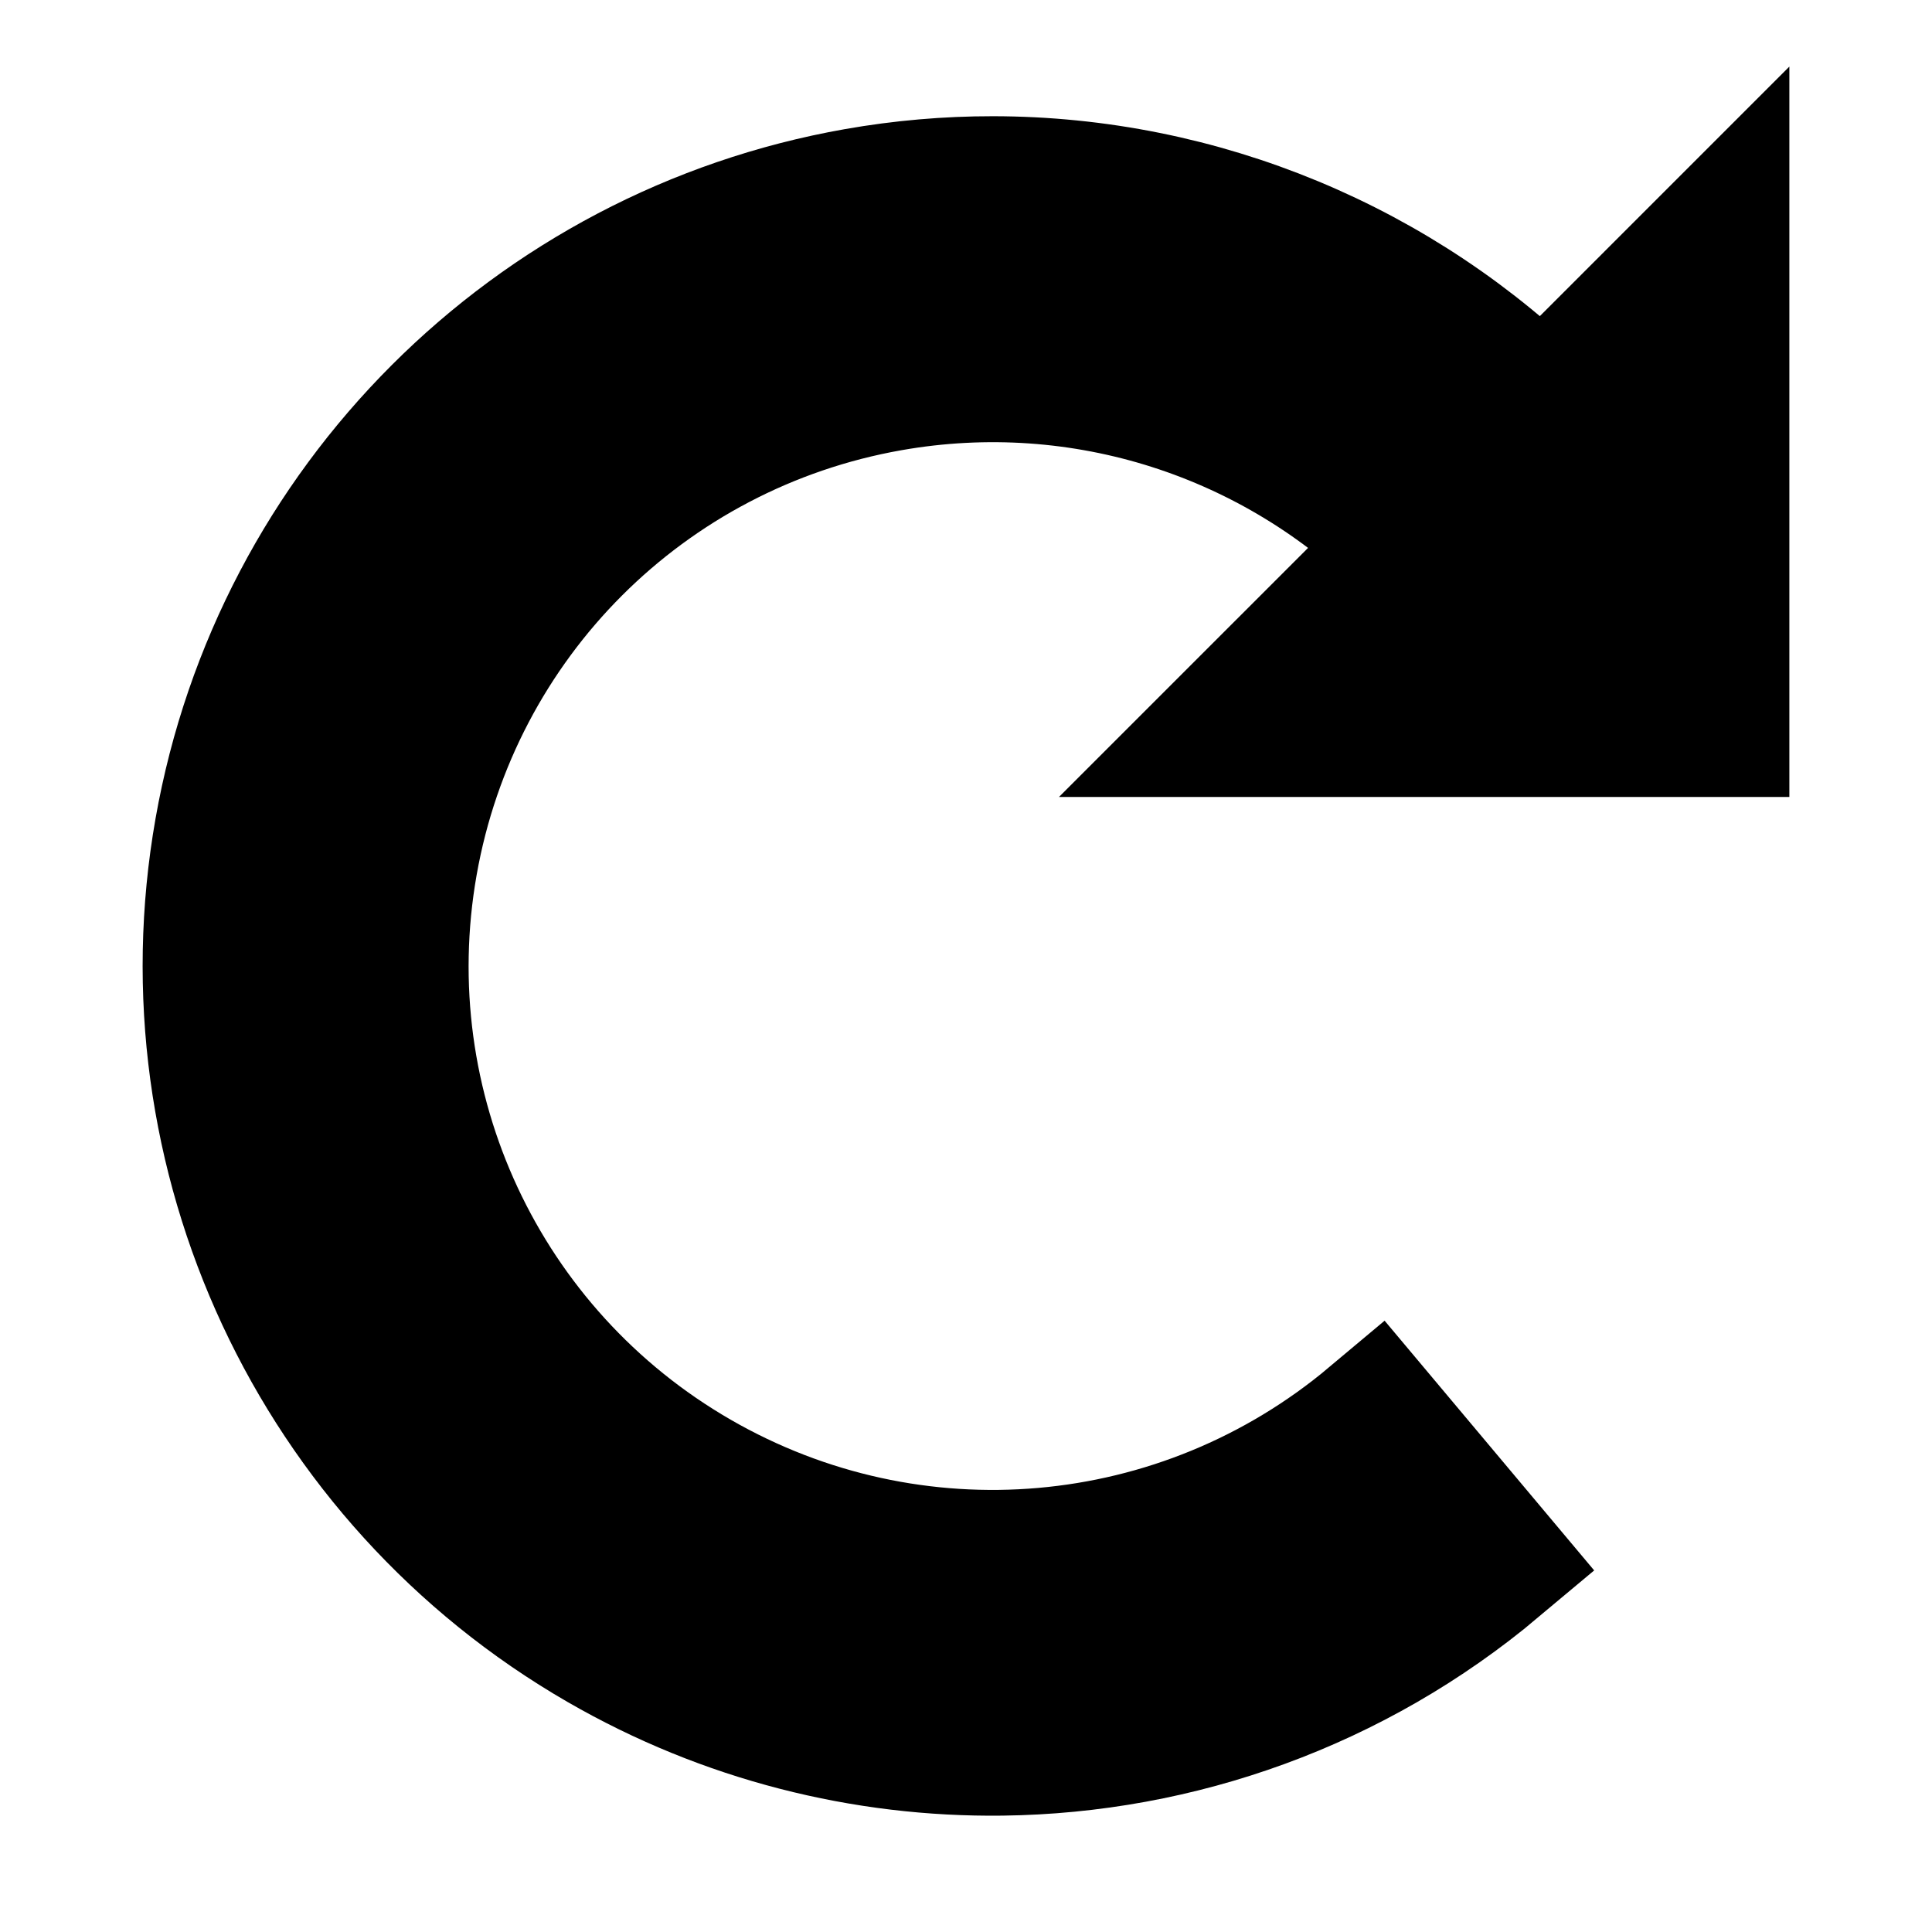
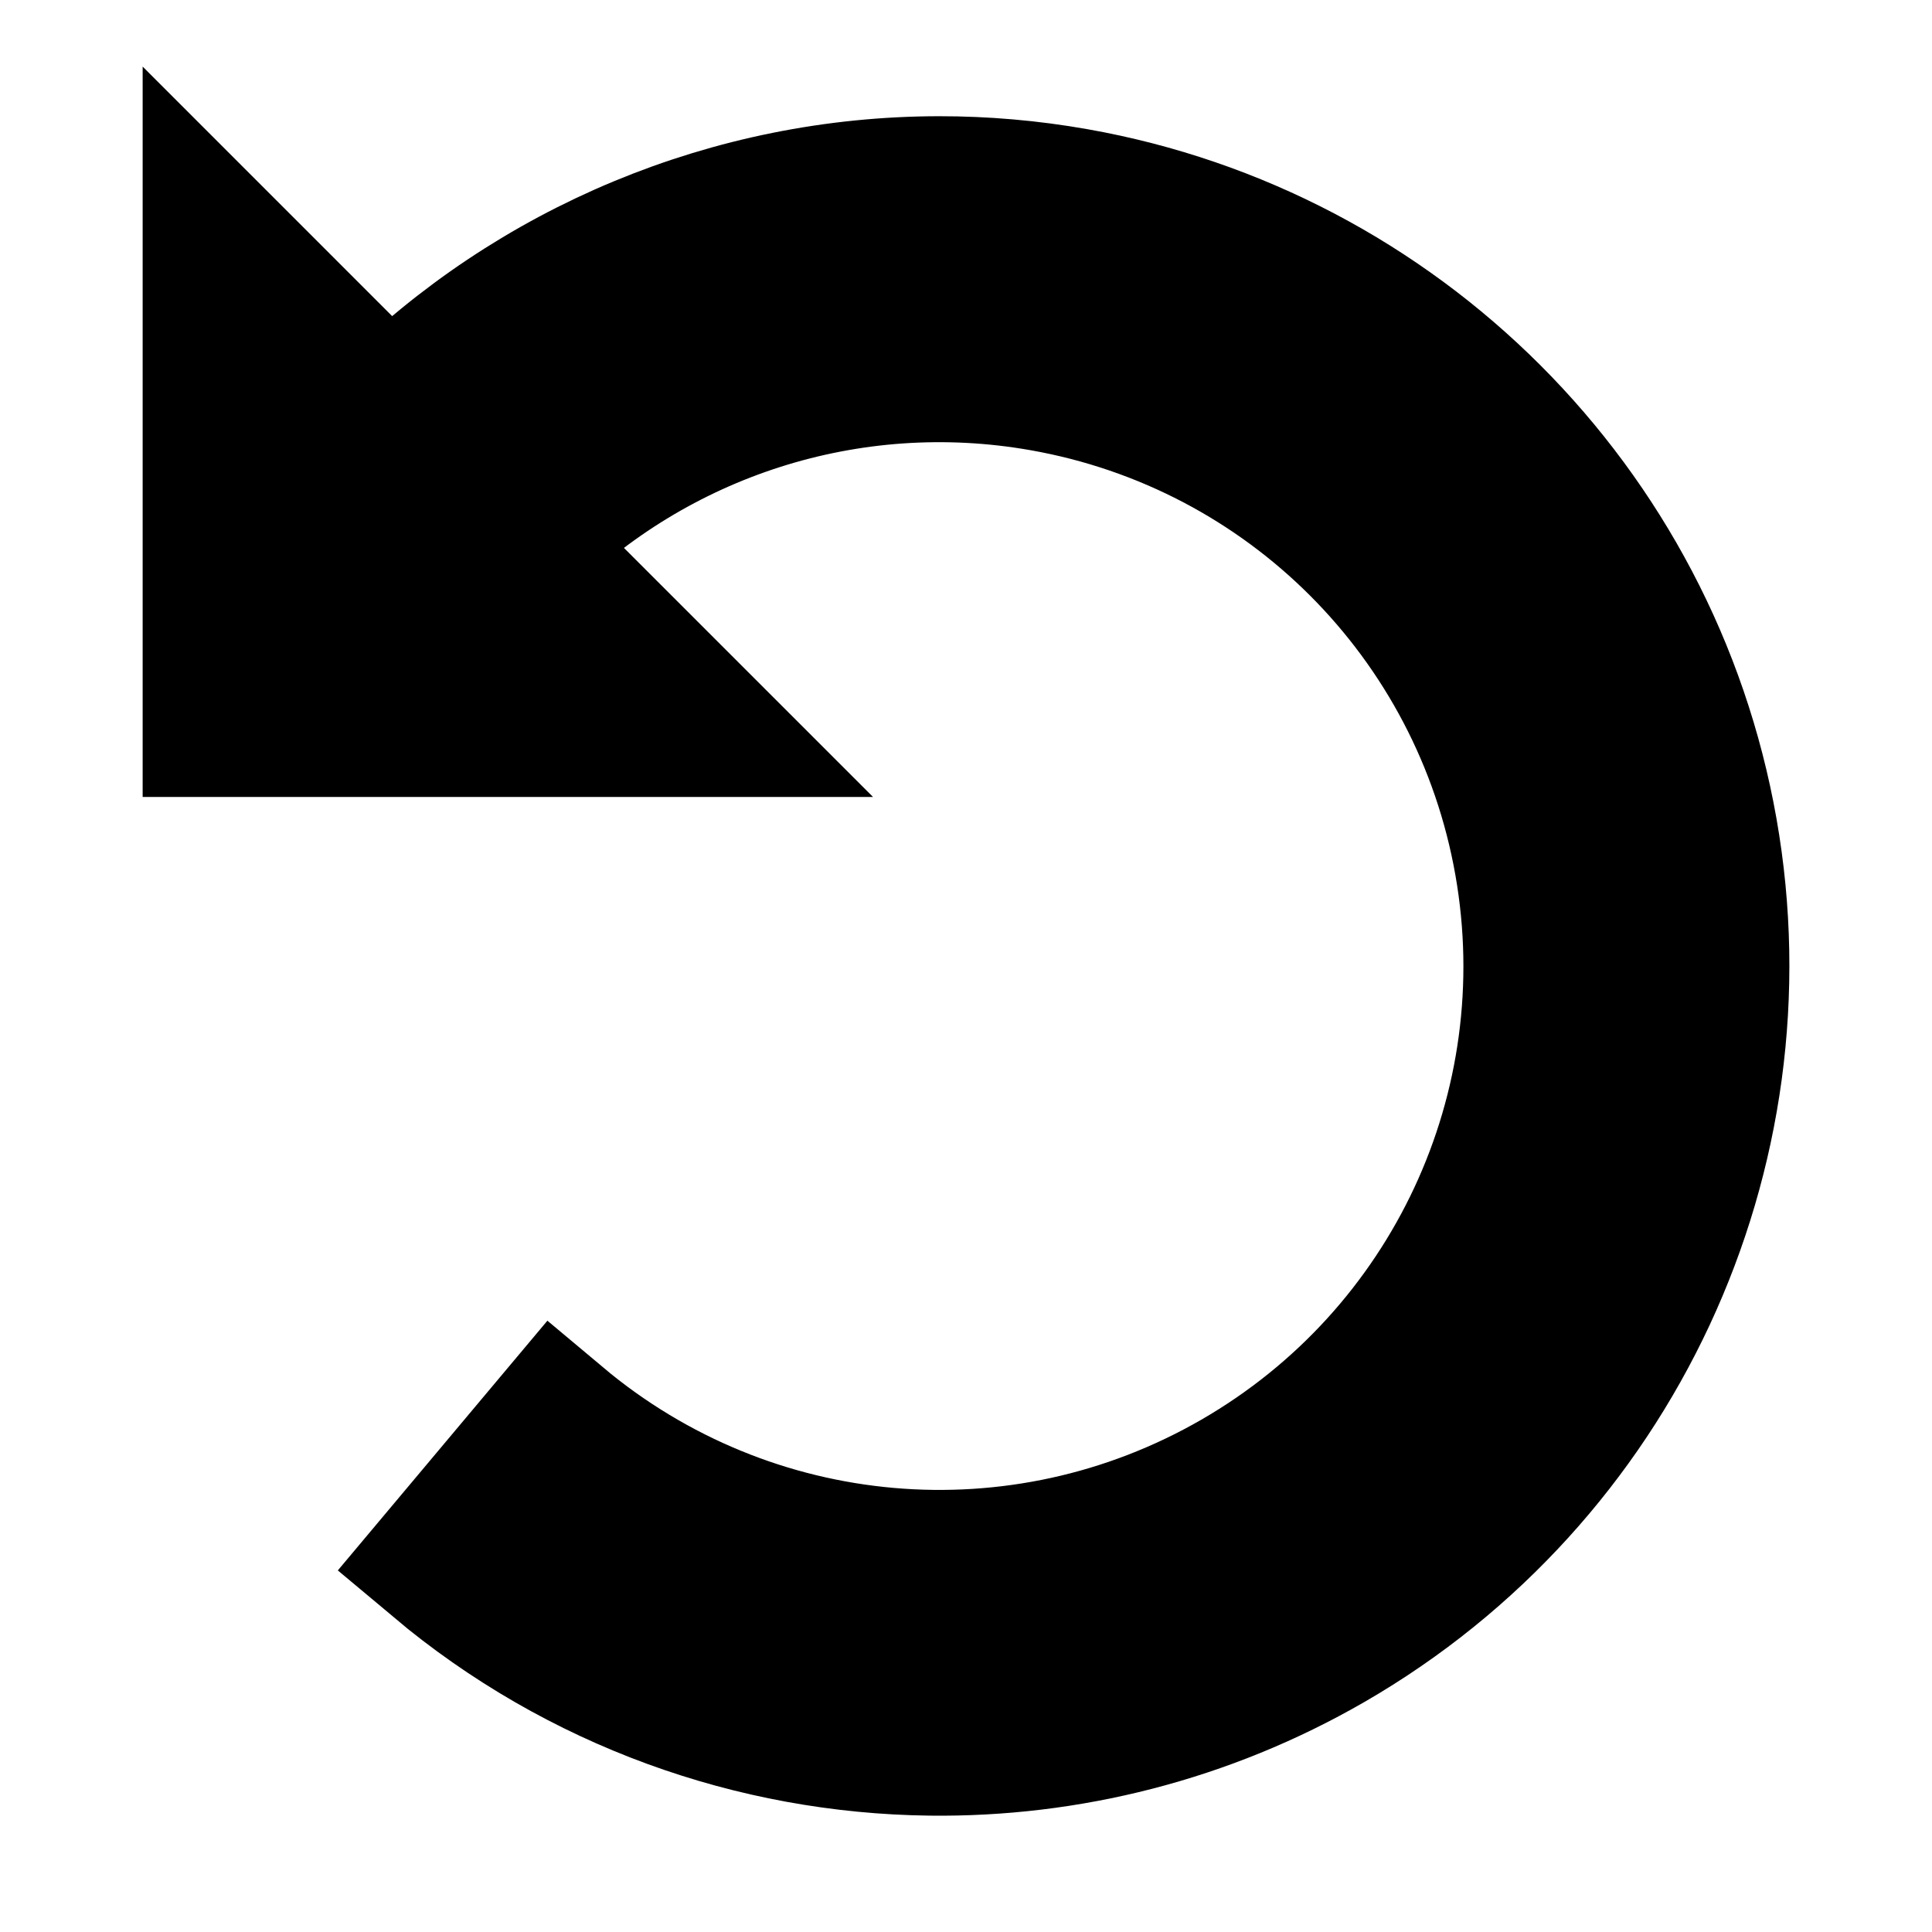
<svg xmlns="http://www.w3.org/2000/svg" width="800px" height="800px" viewBox="0 0 512.00 512.00" fill="#000000" stroke="#000000" stroke-width="38.4" version="1.1" id="svg1">
  <defs id="defs1" />
-   <g id="SVGRepo_bgCarrier" stroke-width="0" />
-   <g id="SVGRepo_tracerCarrier" stroke-linecap="round" stroke-linejoin="round" />
-   <g id="SVGRepo_iconCarrier">
-     <path fill="#000000" d="M263.09 50c-11.882-.007-23.875 1.018-35.857 3.13C142.026 68.156 75.156 135.026 60.13 220.233 45.108 305.44 85.075 391.15 160.005 434.41c32.782 18.927 69.254 27.996 105.463 27.553 46.555-.57 92.675-16.865 129.957-48.15l-30.855-36.768c-50.95 42.75-122.968 49.05-180.566 15.797-57.597-33.254-88.152-98.777-76.603-164.274 11.55-65.497 62.672-116.62 128.17-128.168 51.656-9.108 103.323 7.98 139.17 43.862L327 192h128V64l-46.34 46.342C370.242 71.962 317.83 50.03 263.09 50z" id="path1" />
+   <g id="SVGRepo_bgCarrier" stroke-width="0" transform="matrix(-1,0,0,1,512.0028,0)" />
+   <g id="SVGRepo_tracerCarrier" stroke-linecap="round" stroke-linejoin="round" transform="matrix(-1,0,0,1,512.0028,0)" />
+   <g id="SVGRepo_iconCarrier" transform="matrix(-1,0,0,1,512.0028,0)">
+     <path fill="#000000" d="M 263.09,50 C 251.208,49.993 239.215,51.018 227.233,53.13 142.026,68.156 75.156,135.026 60.13,220.233 45.108,305.44 85.075,391.15 160.005,434.41 c 32.782,18.927 69.254,27.996 105.463,27.553 46.555,-0.57 92.675,-16.865 129.957,-48.15 L 364.57,377.045 c -50.95,42.75 -122.968,49.05 -180.566,15.797 -57.597,-33.254 -88.152,-98.777 -76.603,-164.274 11.55,-65.497 62.672,-116.62 128.17,-128.168 51.656,-9.108 103.323,7.98 139.17,43.862 L 327,192 H 455 V 64 l -46.34,46.342 C 370.242,71.962 317.83,50.03 263.09,50 Z" id="path1" />
  </g>
</svg>
